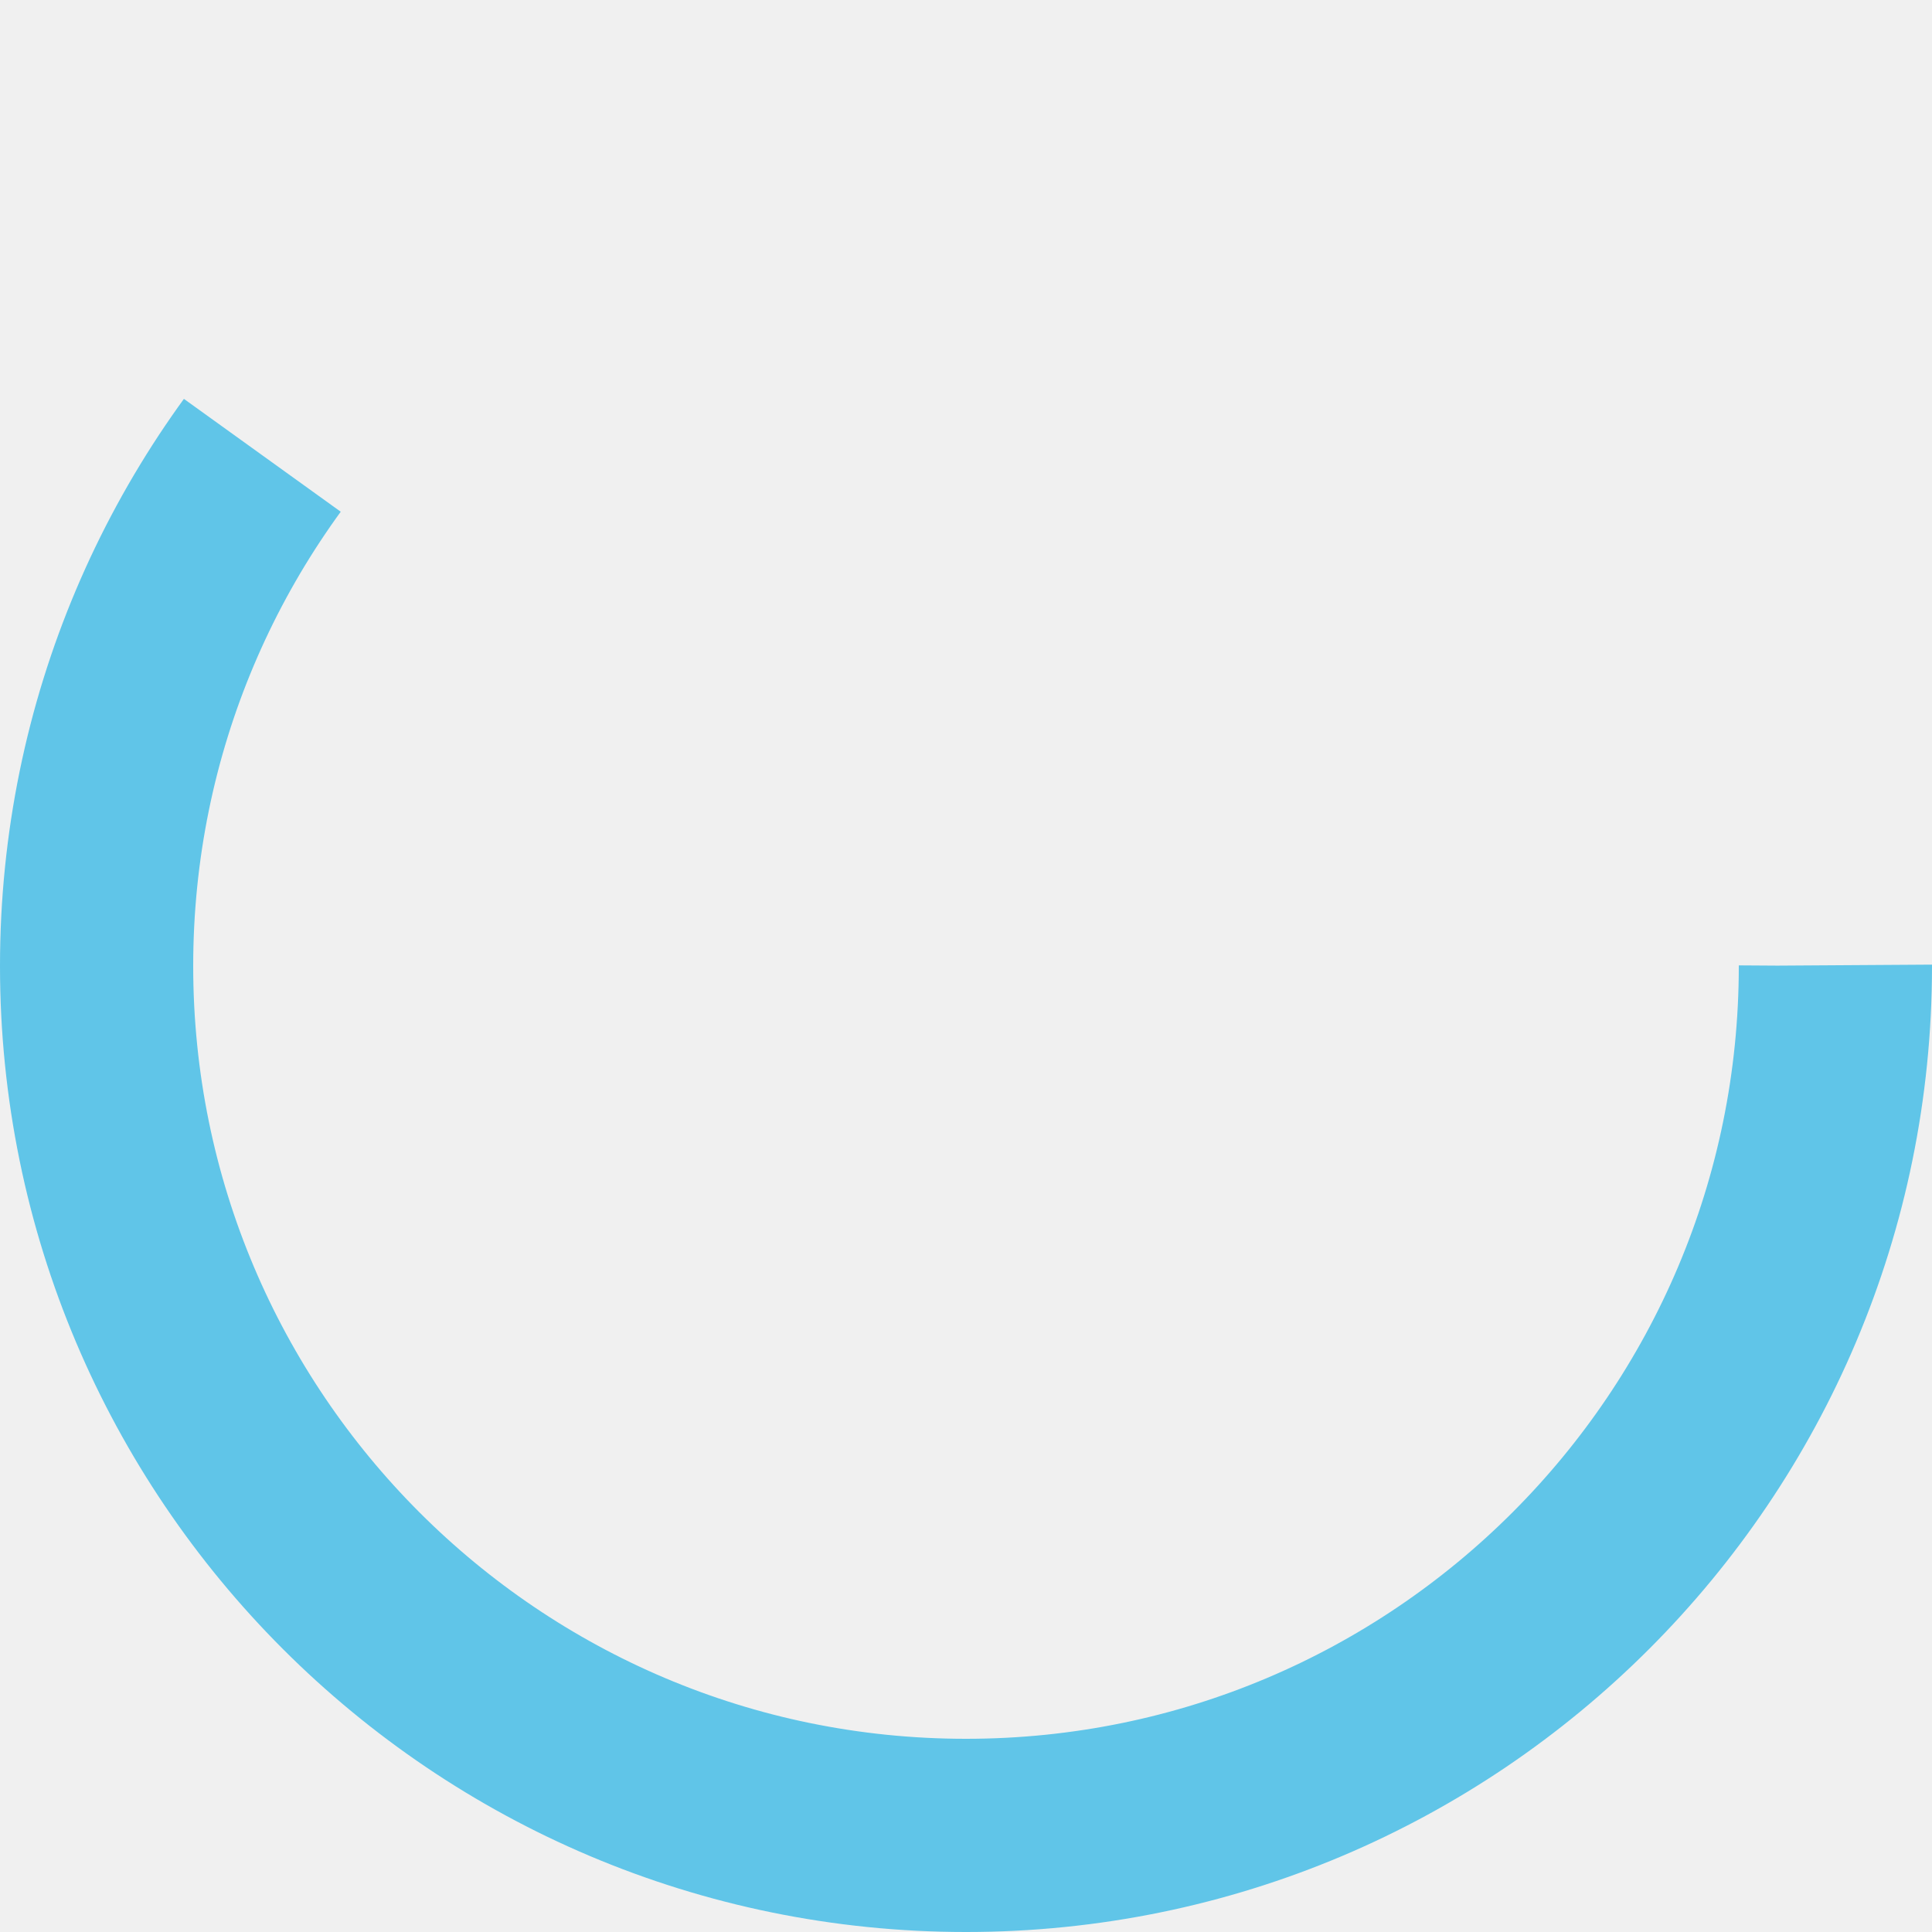
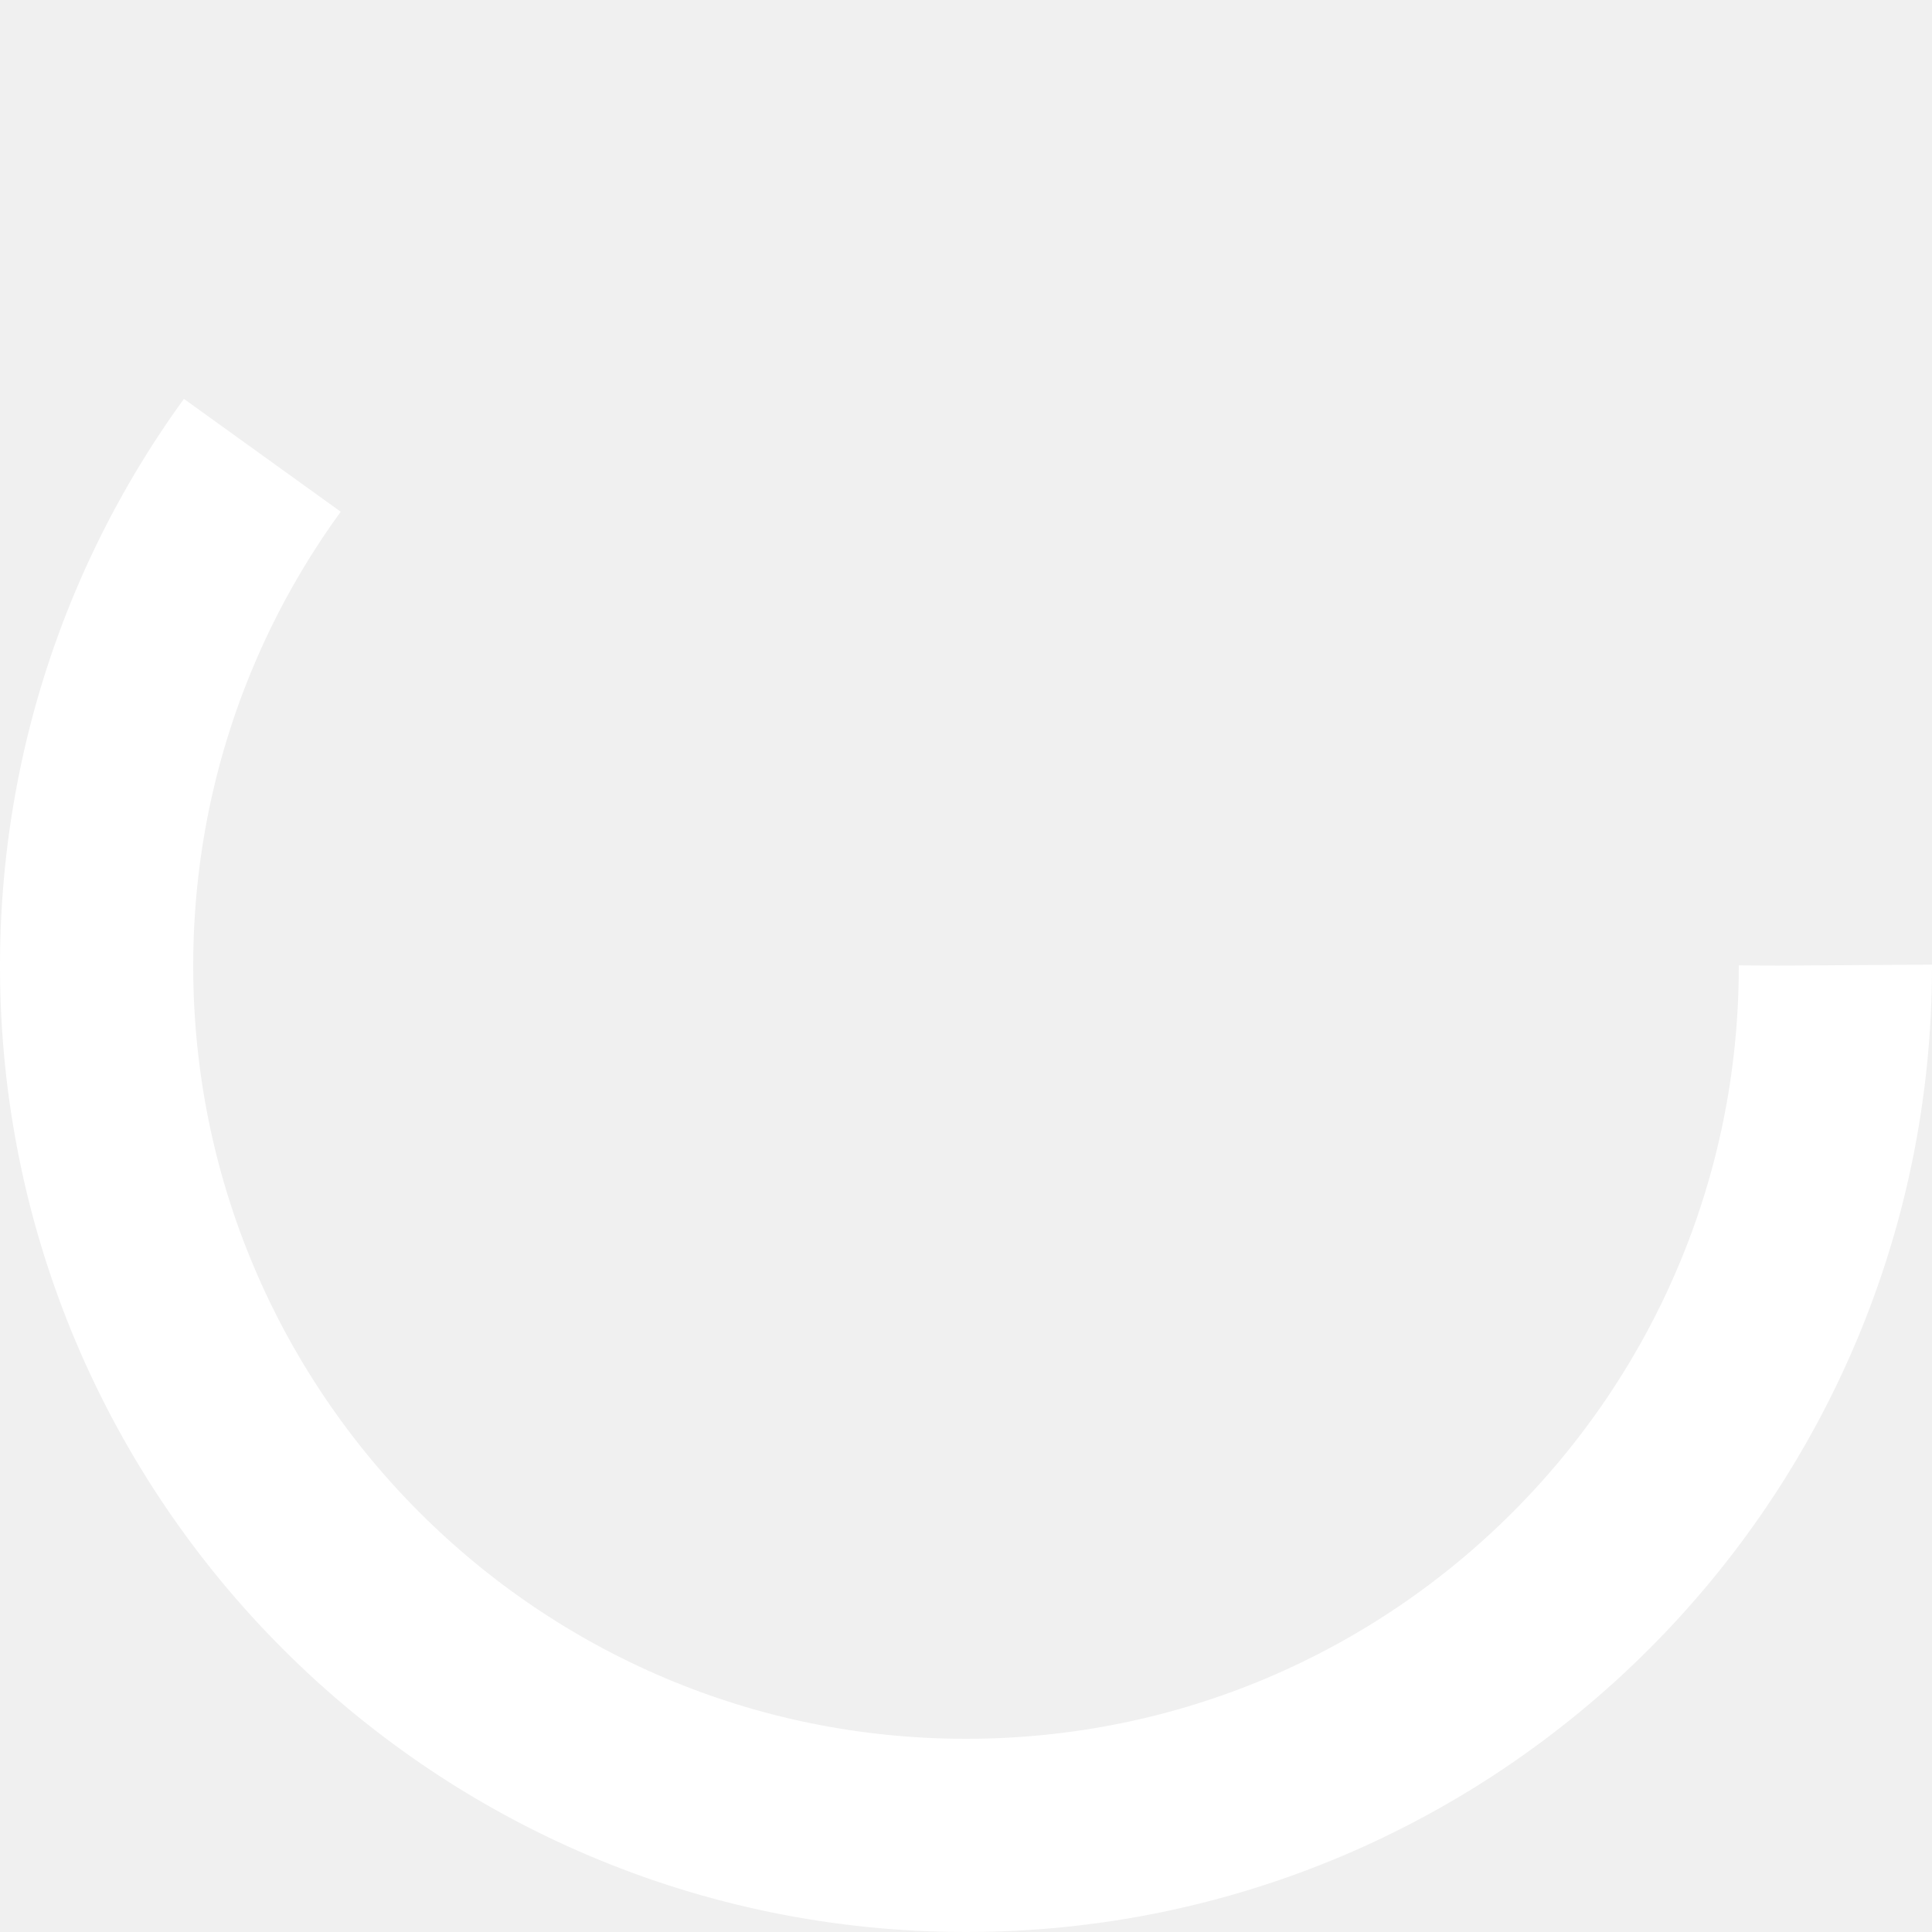
<svg xmlns="http://www.w3.org/2000/svg" width="120px" height="120px" viewBox="0 0 100 100" preserveAspectRatio="xMidYMid" class="uil-ring">
  <rect x="0" y="0" width="100" height="100" fill="none" class="bk" />
-   <circle cx="50" cy="50" r="45" stroke-dasharray="169.646 113.097" stroke="#60c5e8" fill="none" stroke-width="10">
-     <animateTransform attributeName="transform" type="rotate" values="0 50 50;180 50 50;360 50 50;" keyTimes="0;0.5;1" dur="1s" repeatCount="indefinite" begin="0s" />
-   </circle>
+   <circle cx="50" cy="50" r="45" stroke-dasharray="169.646 113.097" stroke="#ffffff" fill="none" stroke-width="10" />
</svg>
